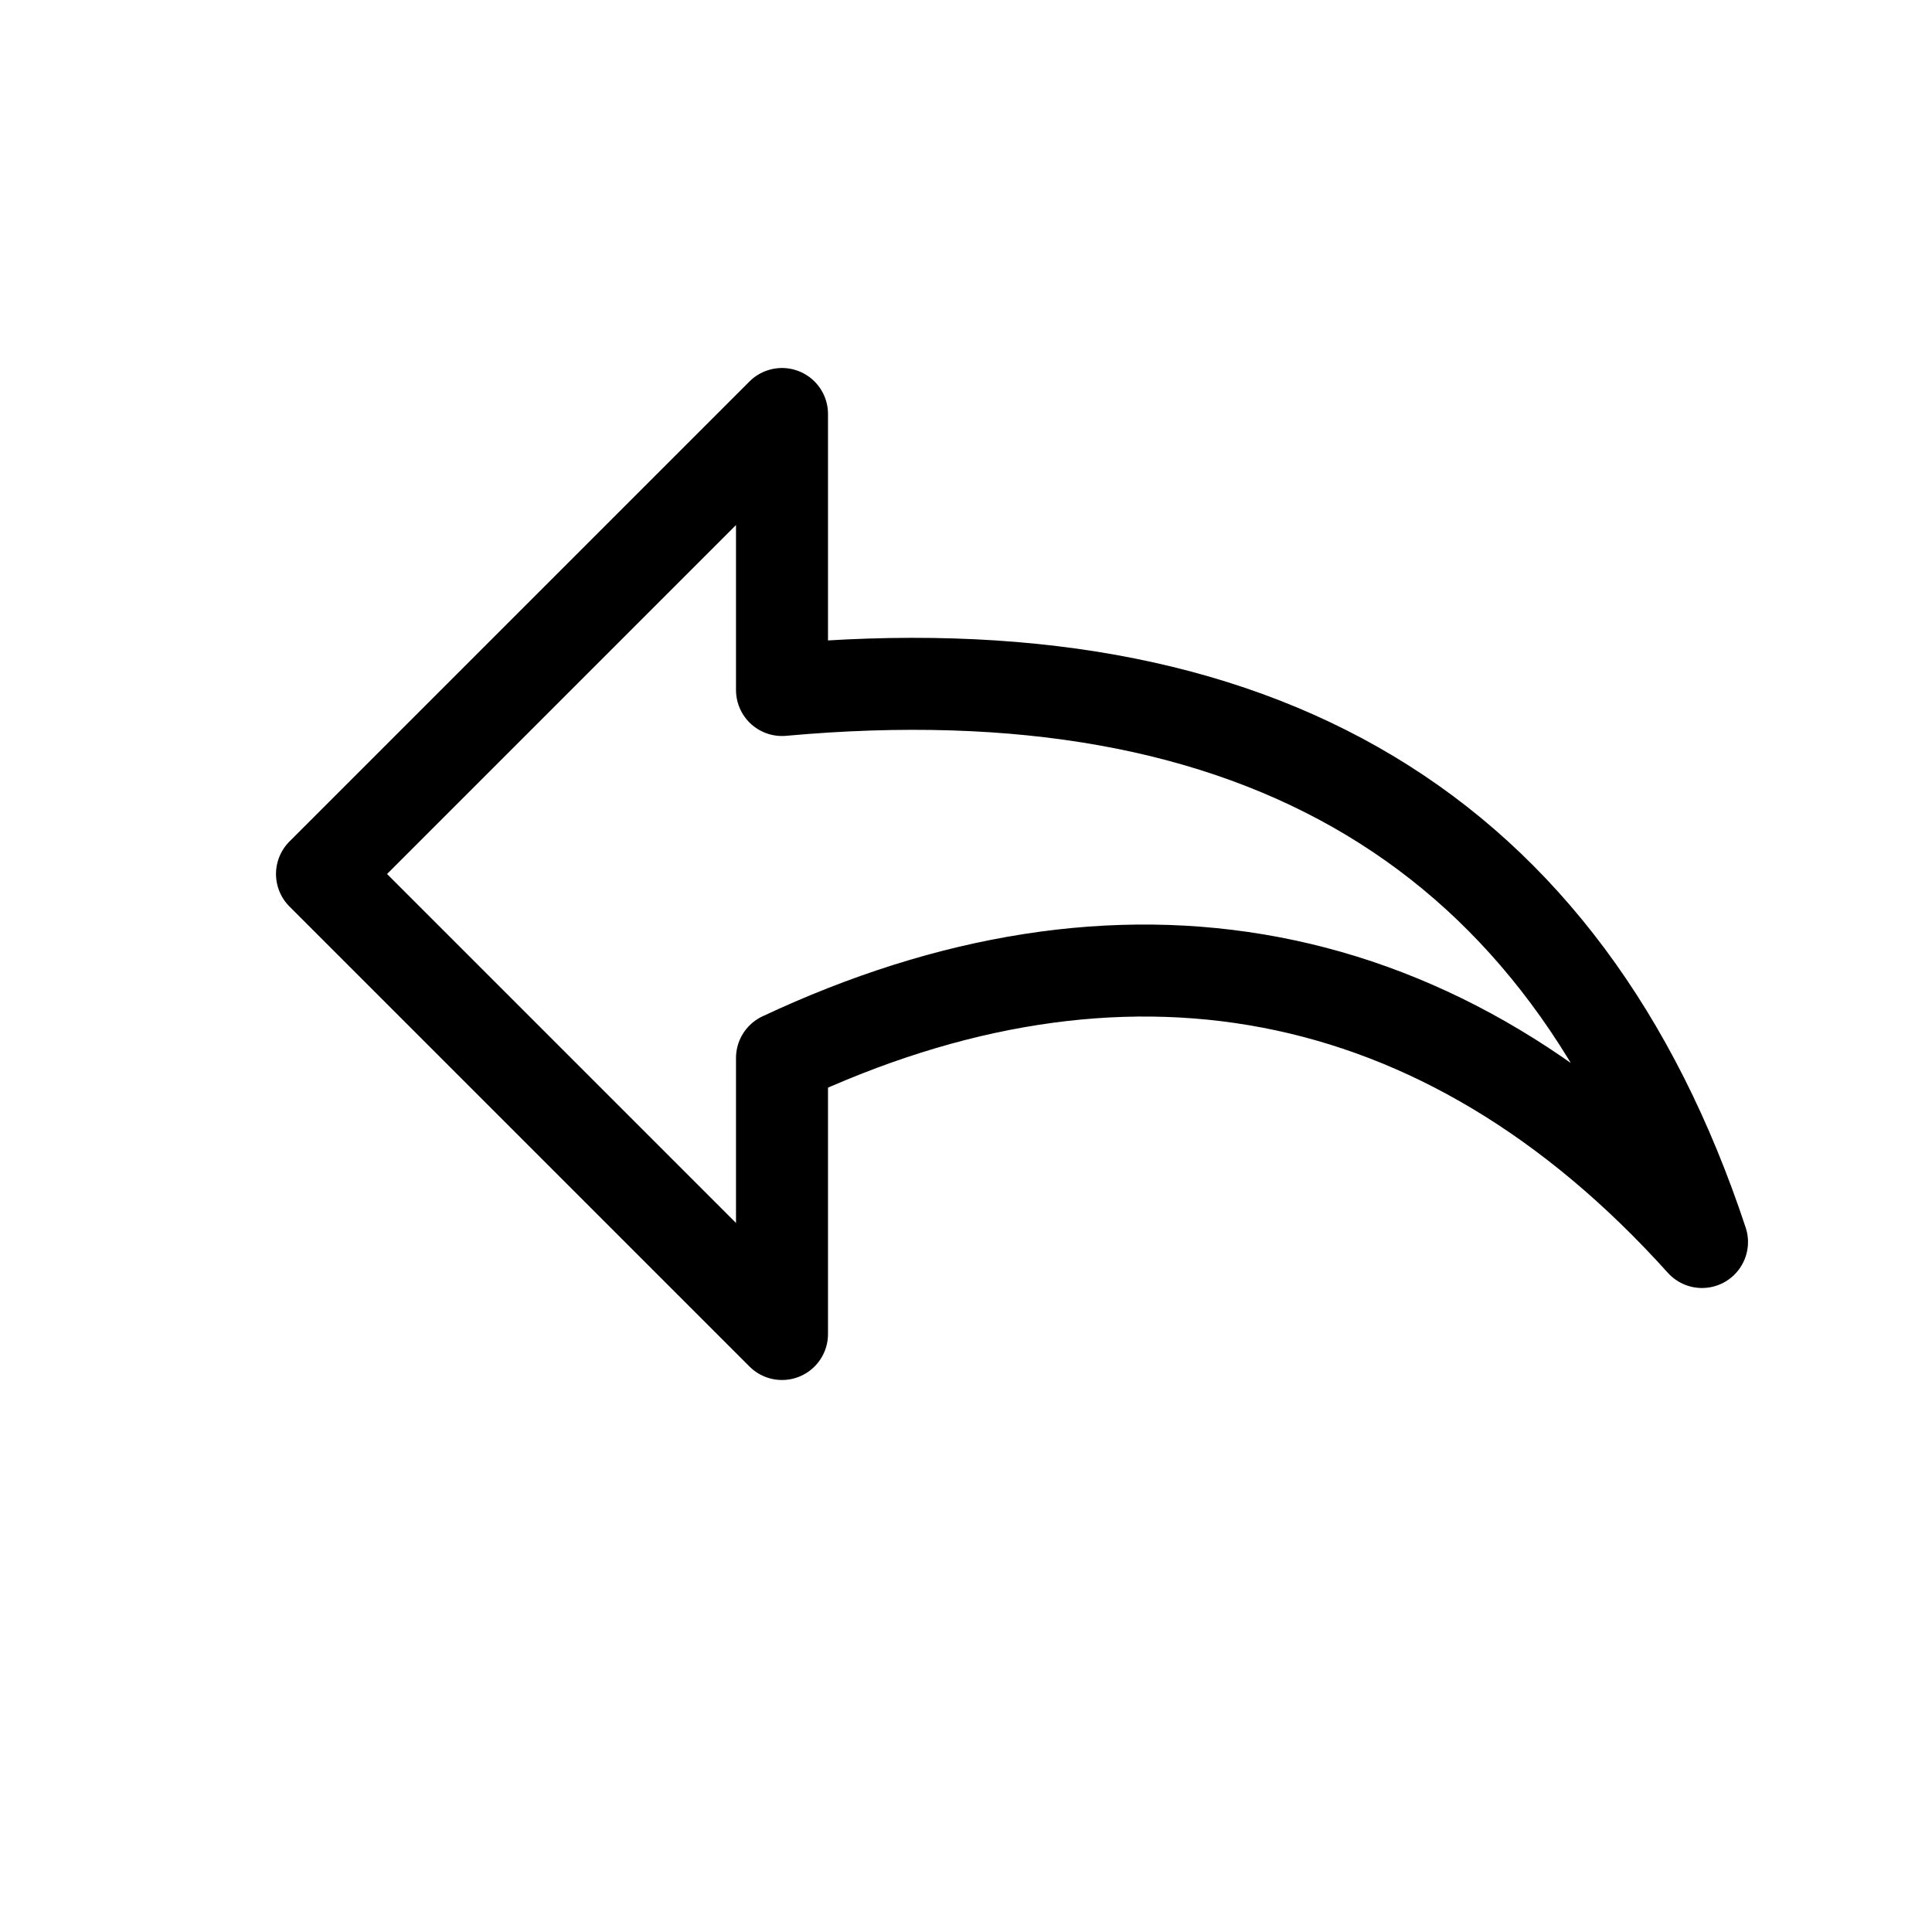
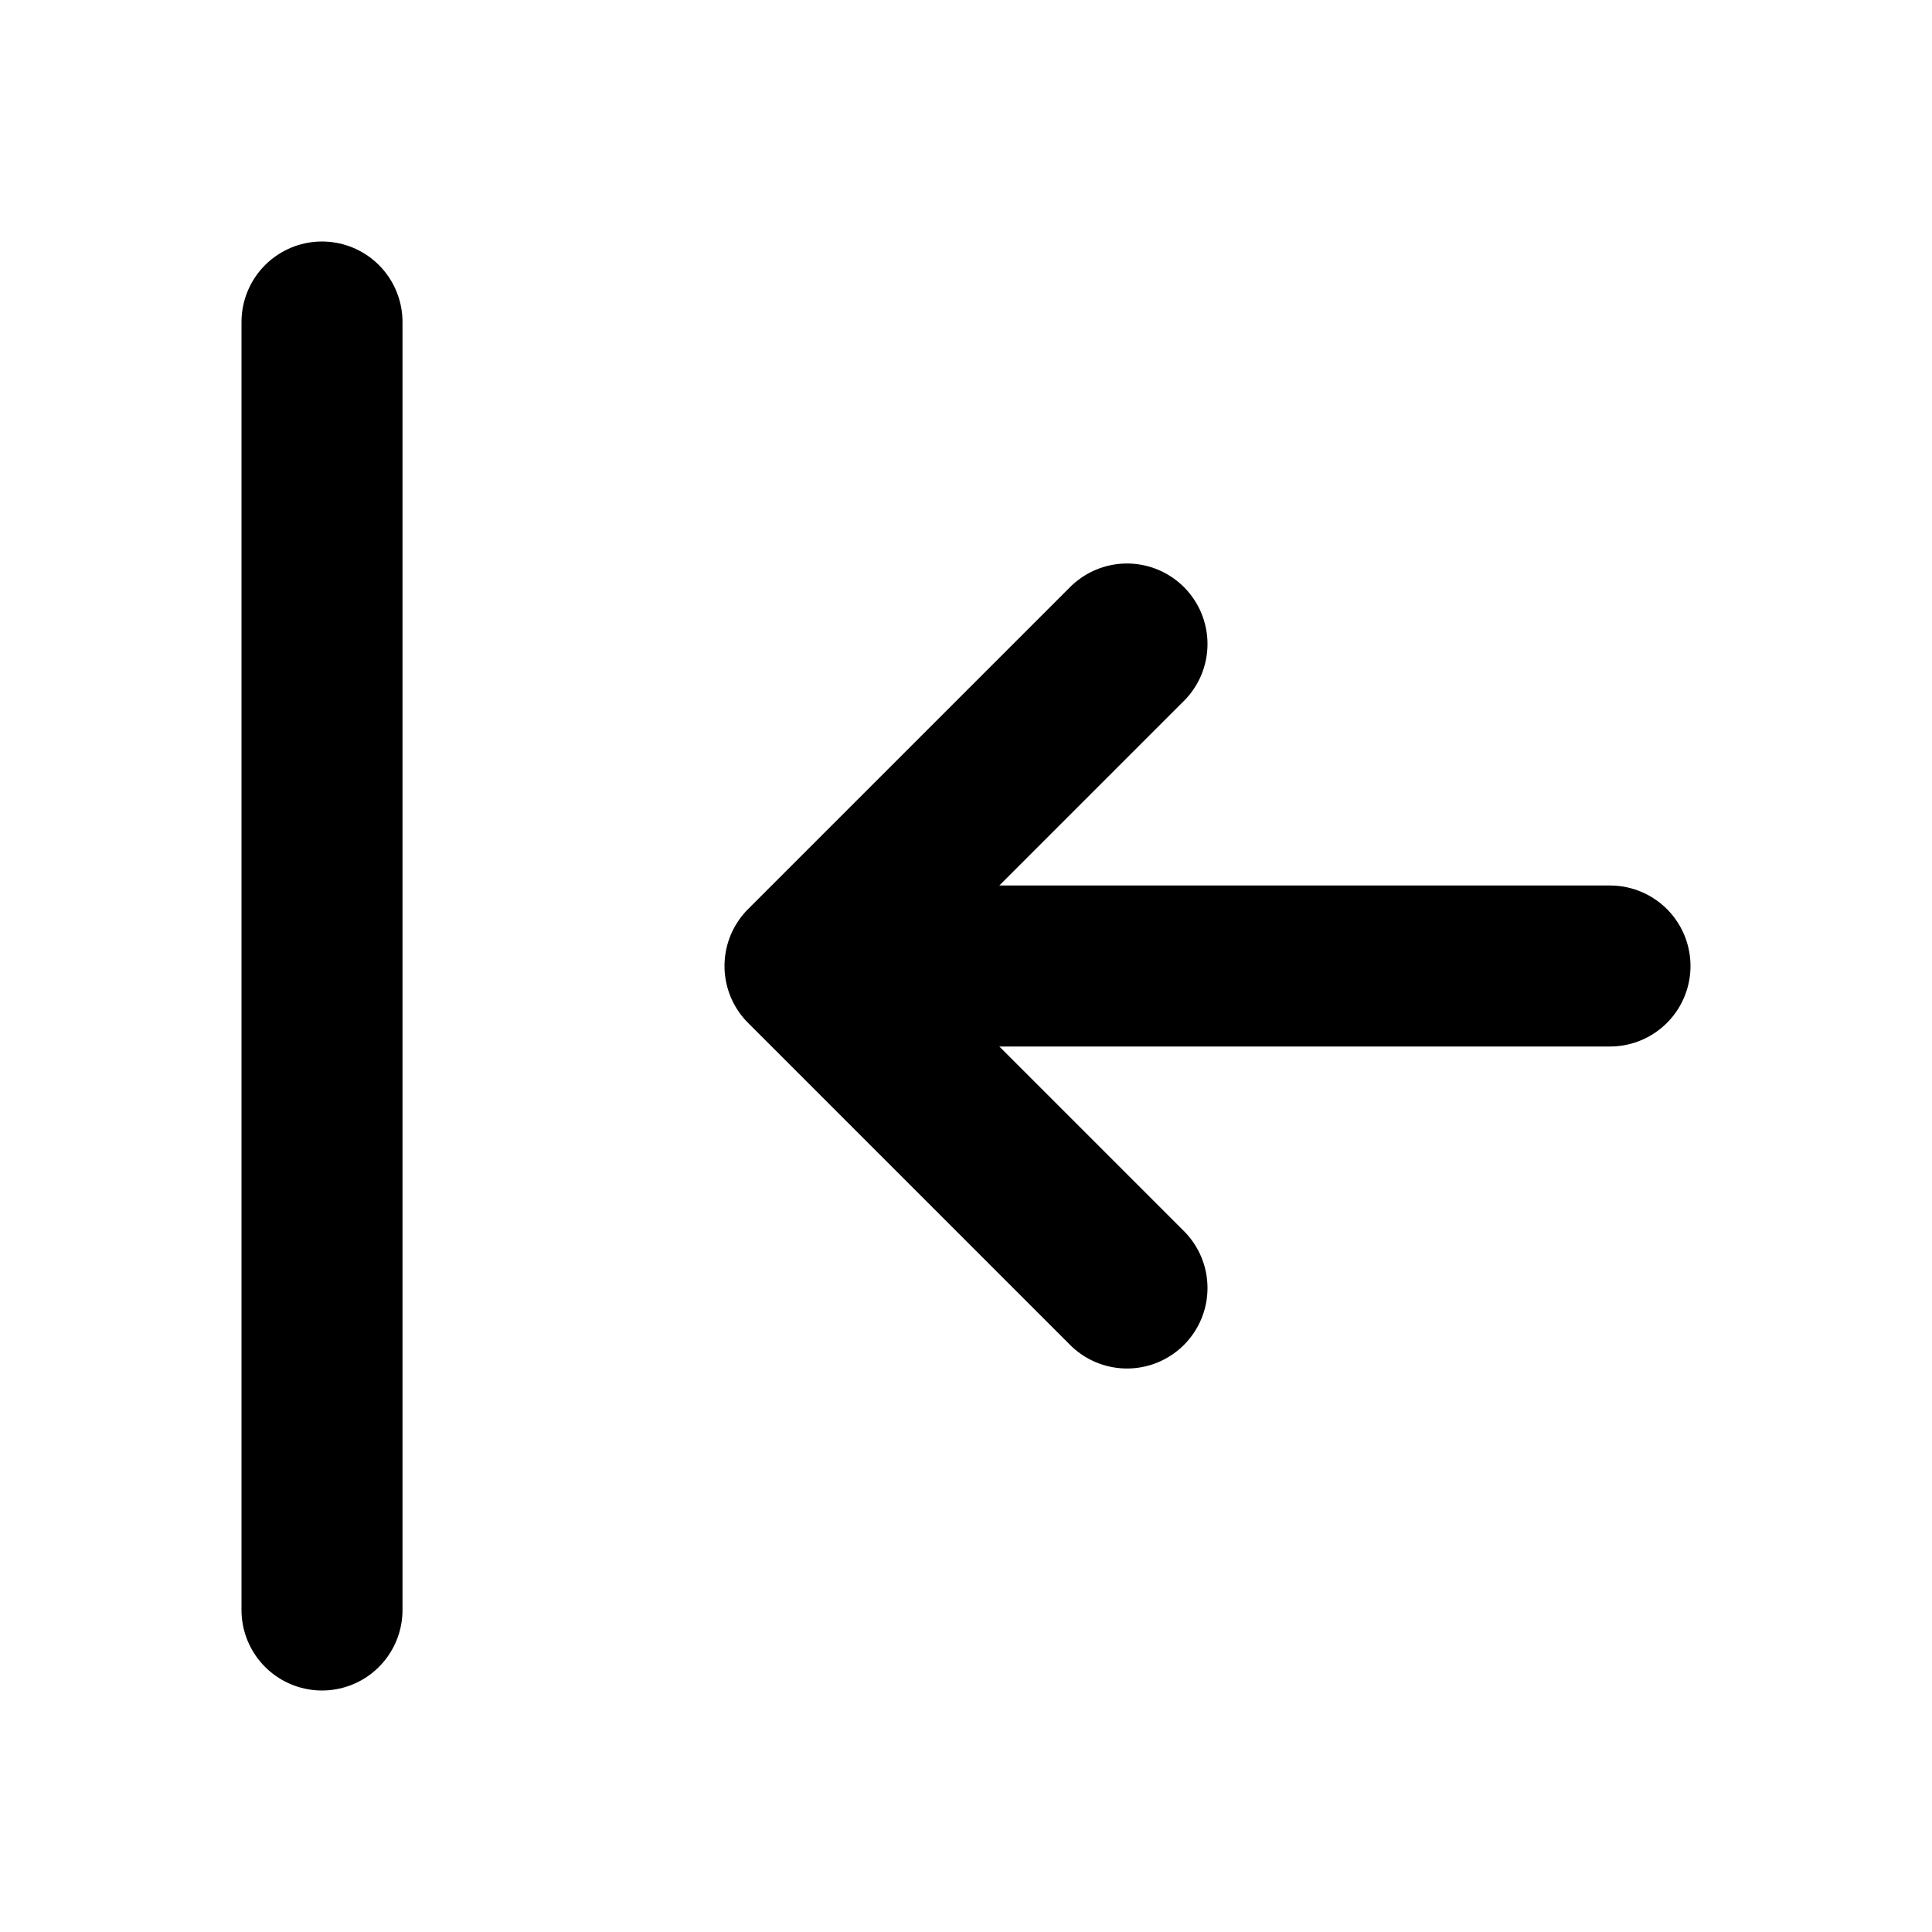
- <svg xmlns="http://www.w3.org/2000/svg" width="32" height="32" viewBox="0 0 21 21">
-   <path fill="none" stroke="currentColor" stroke-linecap="round" stroke-linejoin="round" d="M8.5 7.5c5.185-.47 8.52 1.53 10 6c-2.825-3.14-6.341-3.718-10-2v3l-5-5l5-5z" />
+ <svg xmlns="http://www.w3.org/2000/svg" width="32" height="32" viewBox="0 0 24 24">
+   <path fill="none" stroke="currentColor" stroke-linecap="round" stroke-linejoin="round" stroke-width="2" d="M10 12h10m-10 0l4 4m-4-4l4-4M4 4v16" />
</svg>
